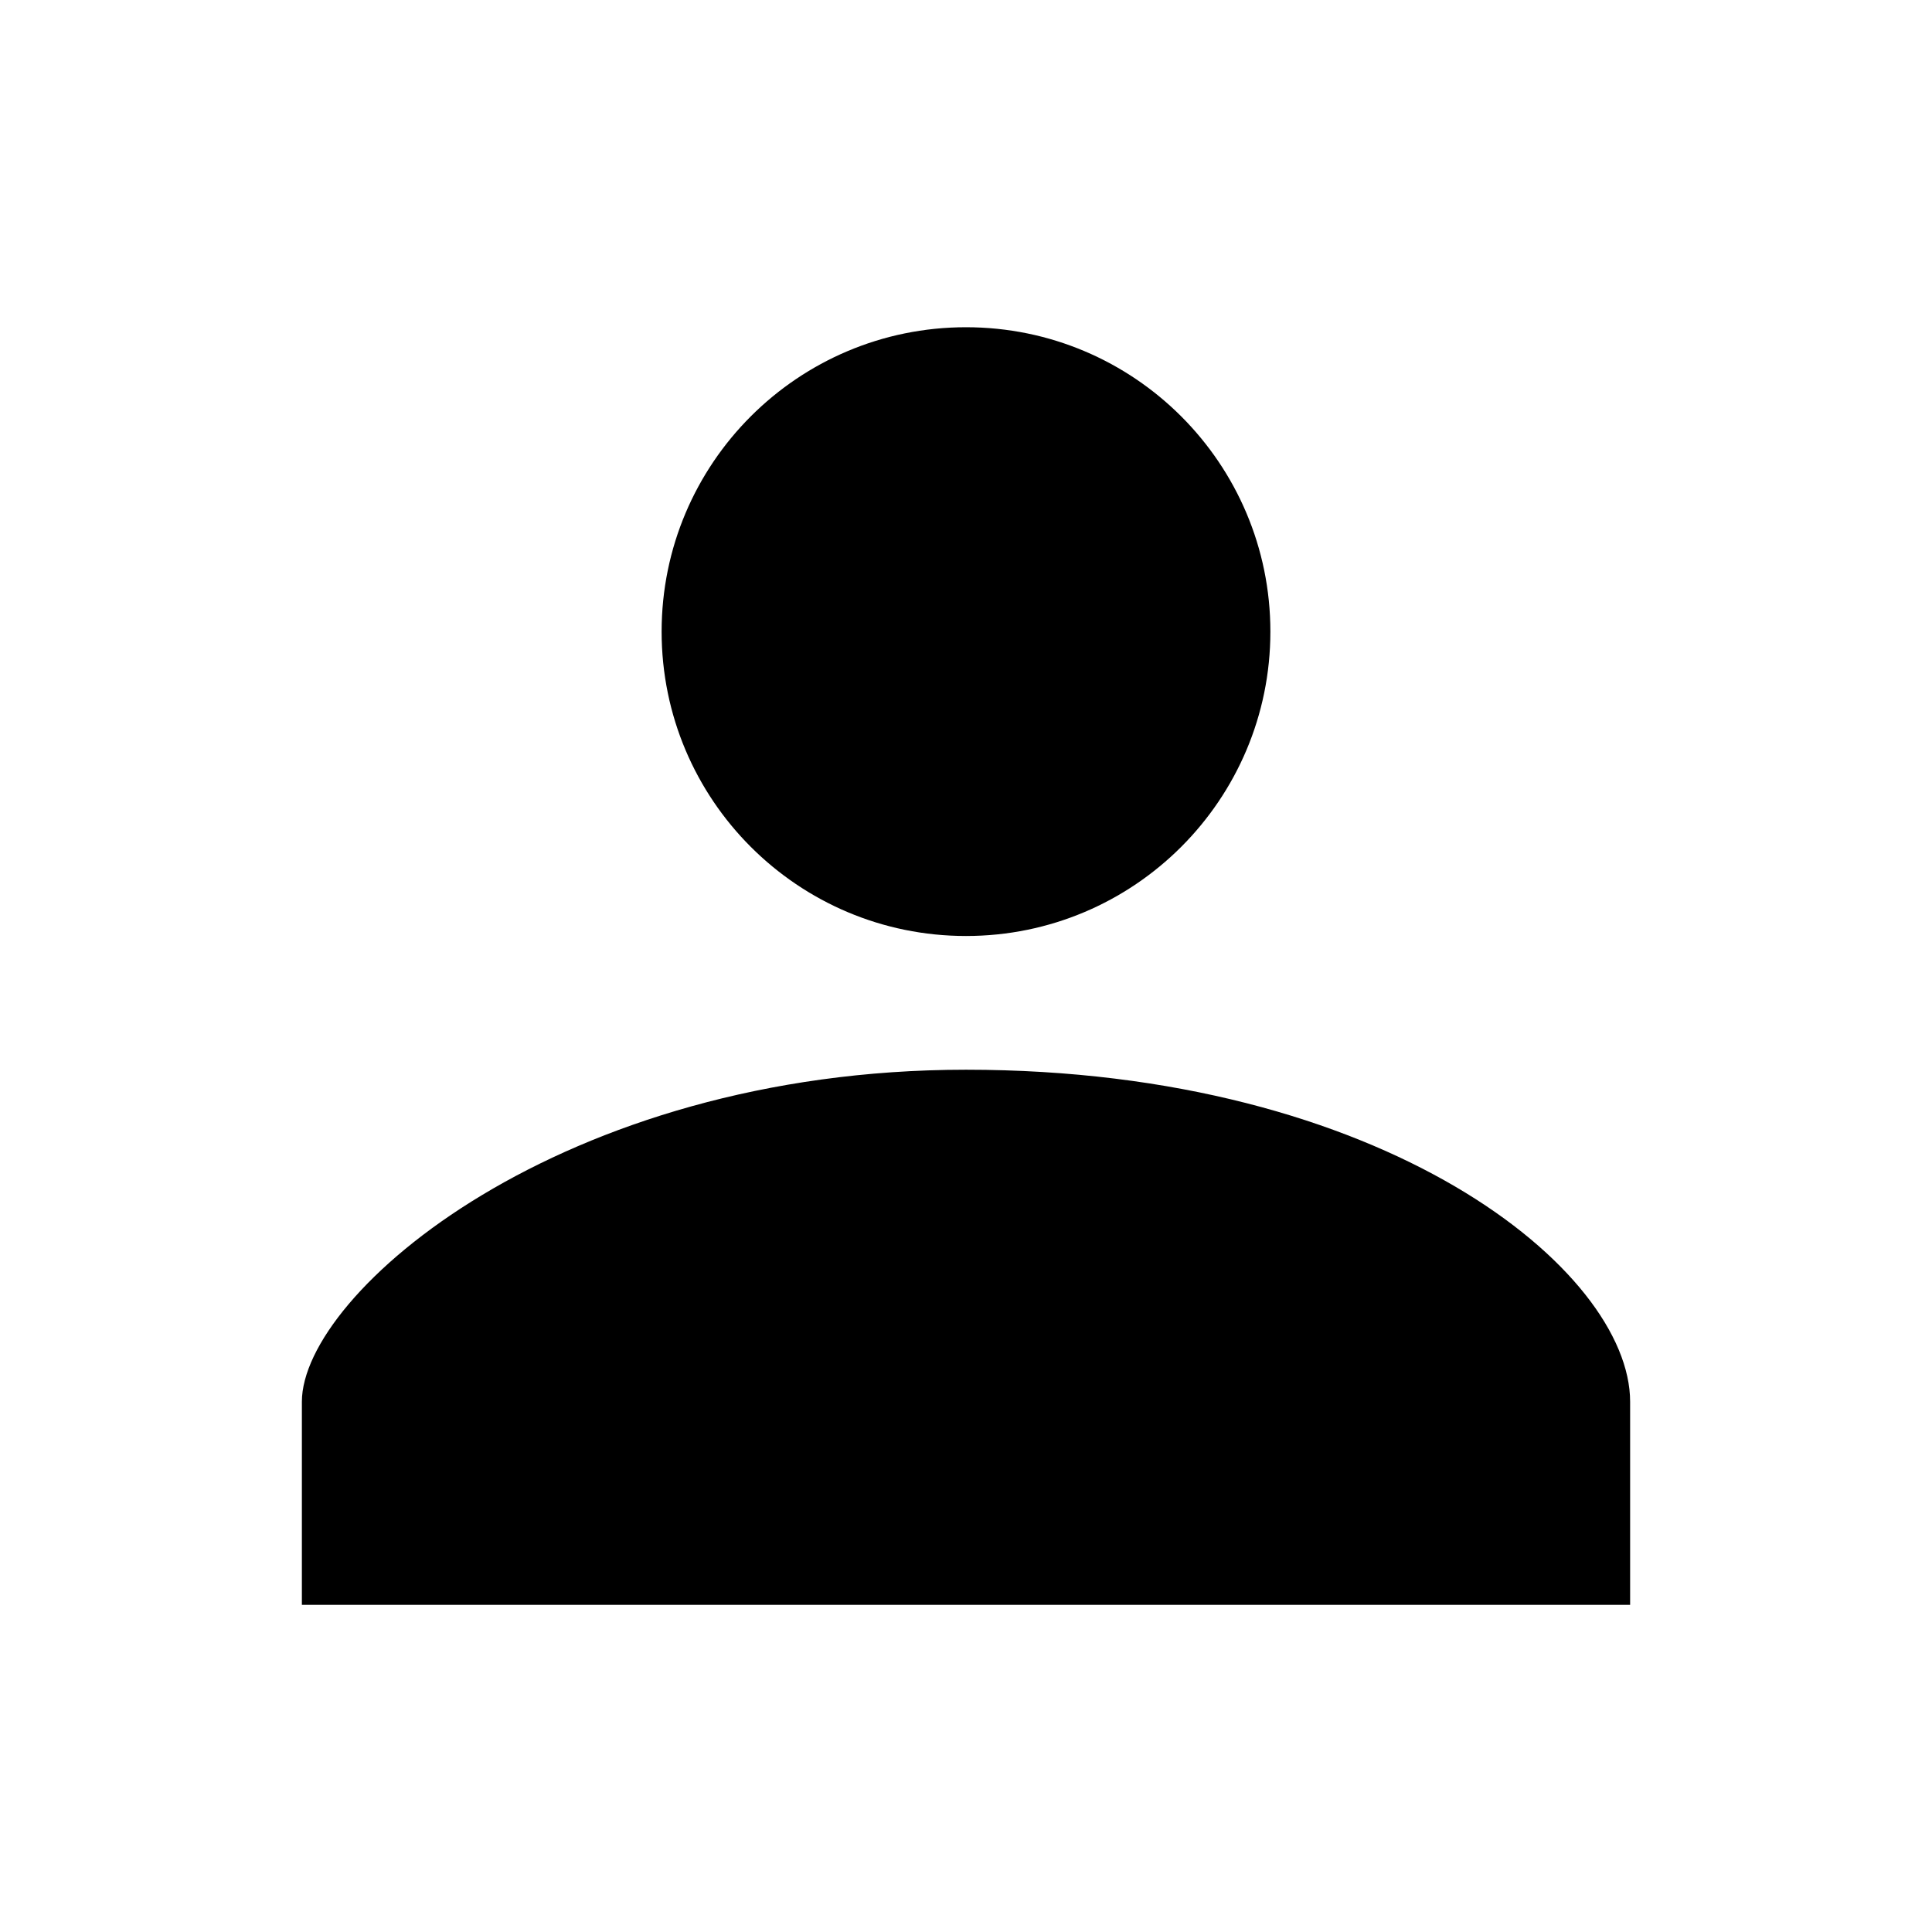
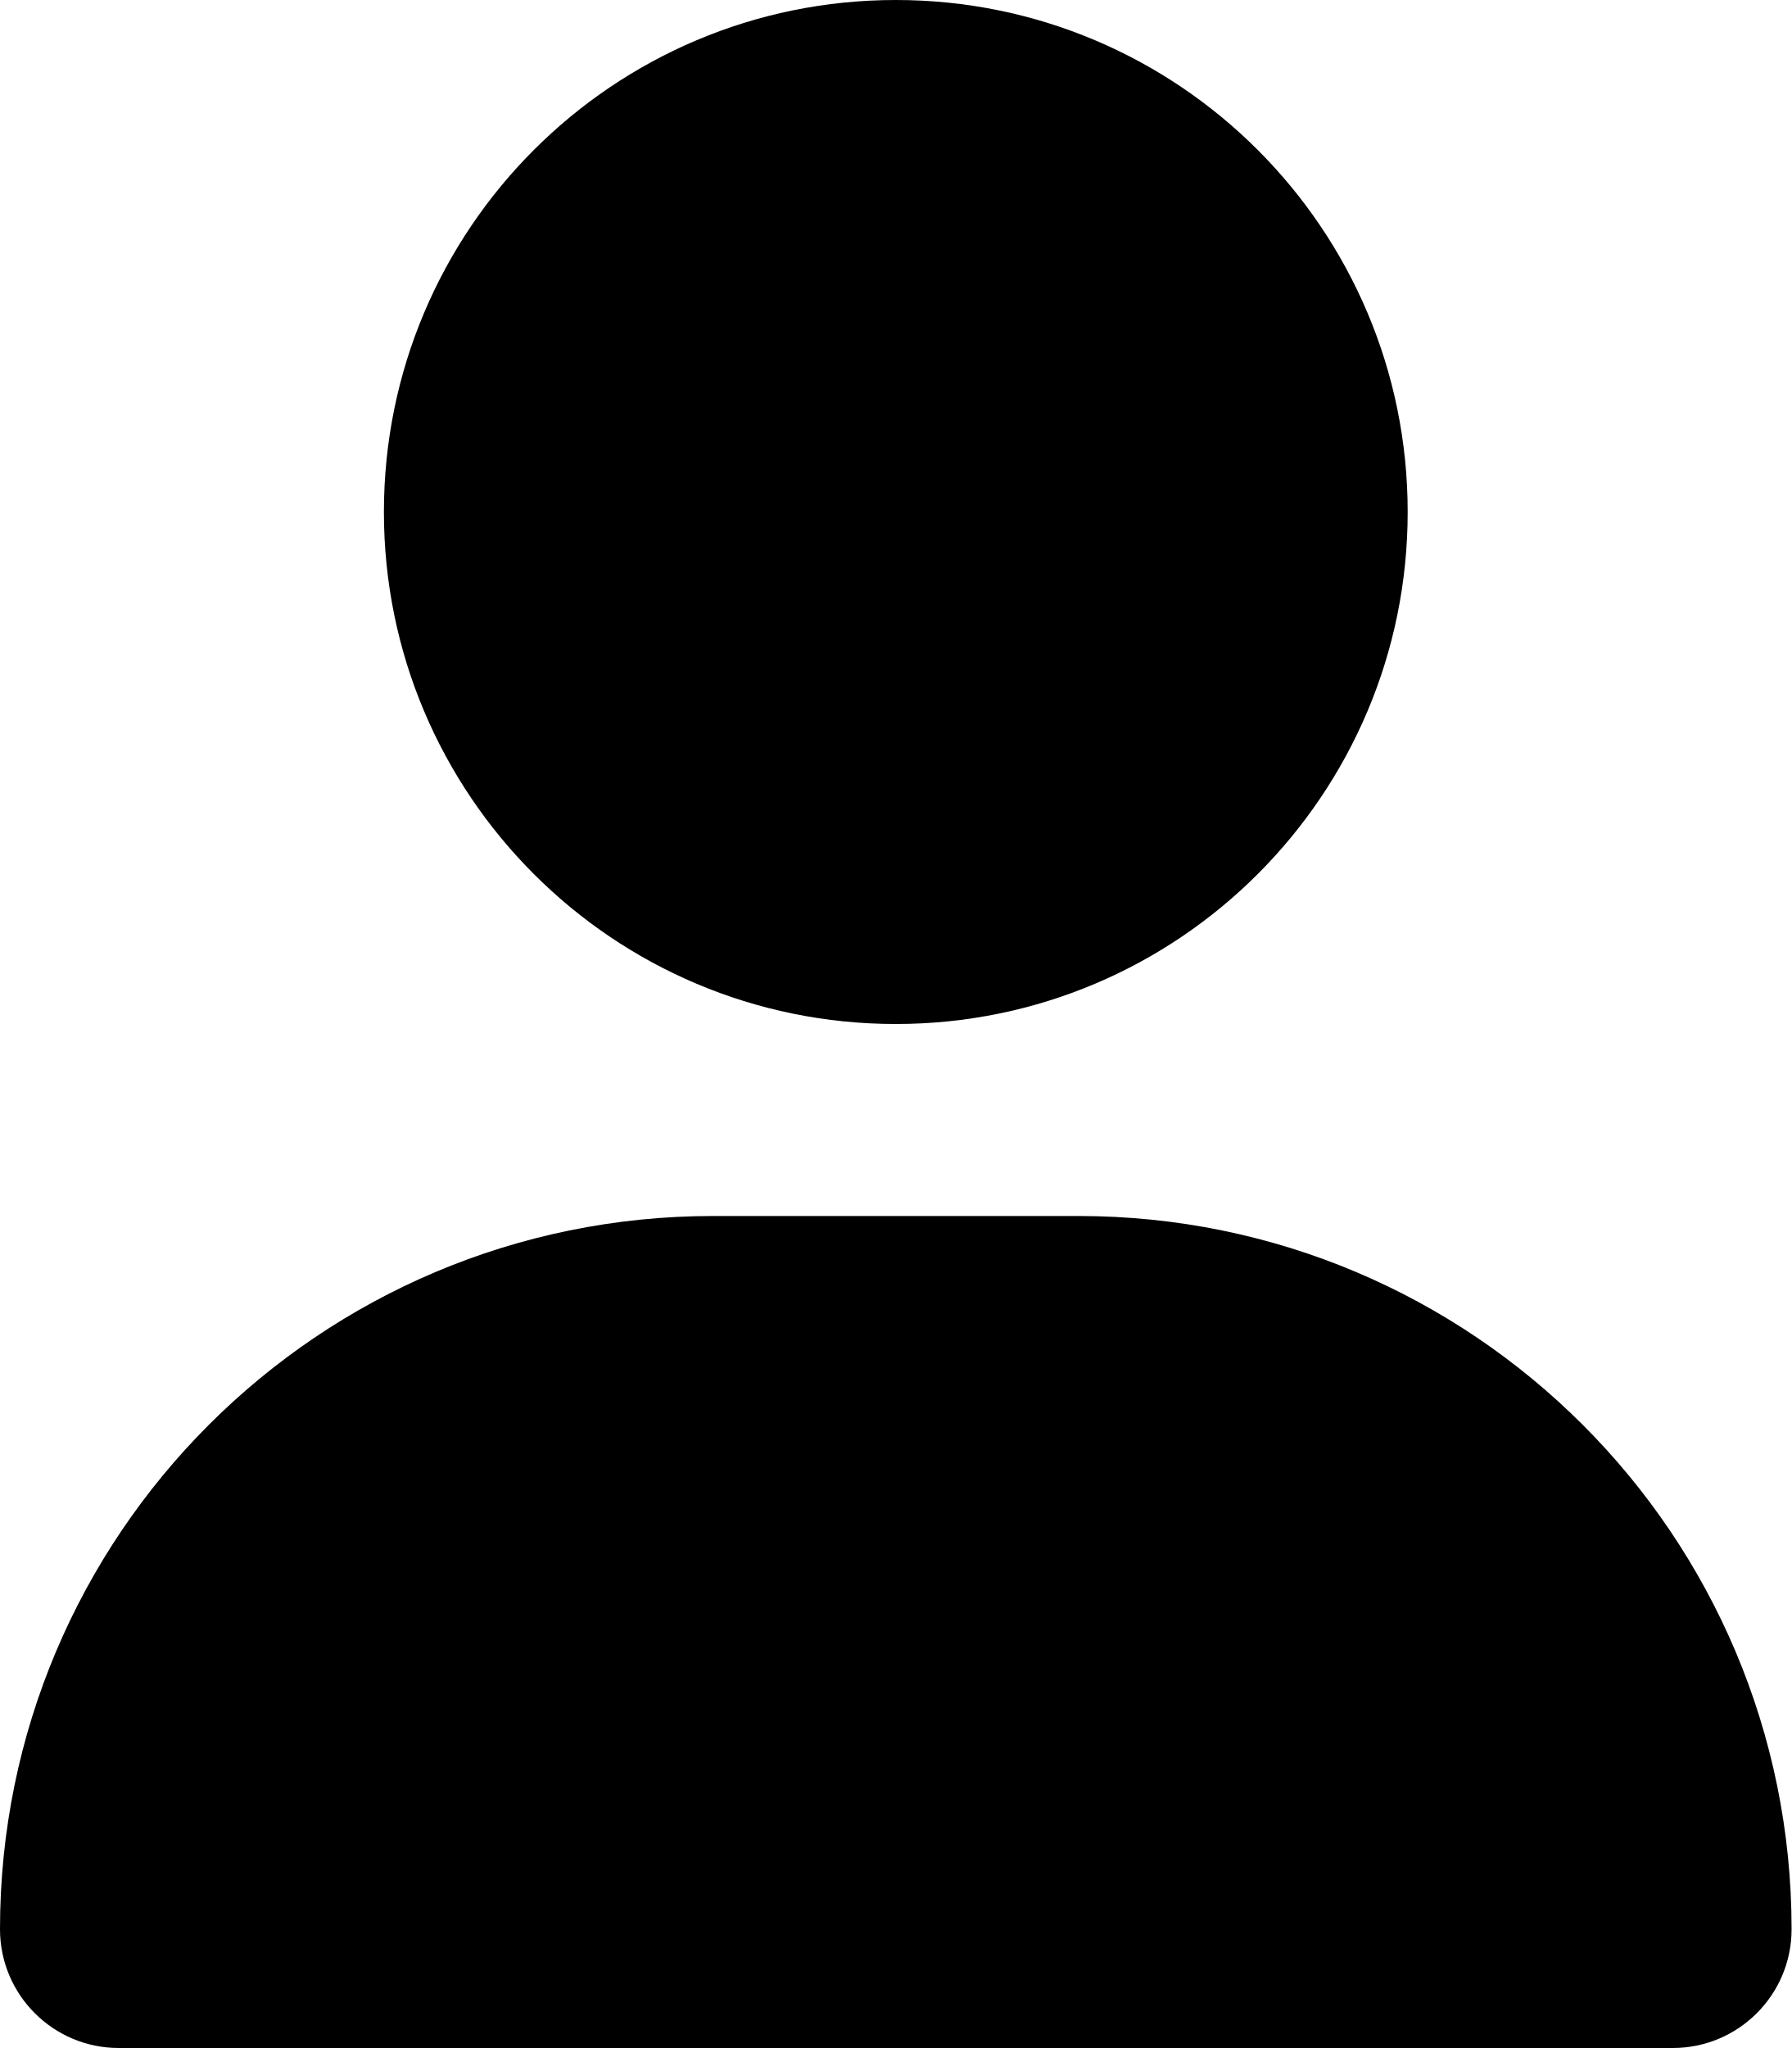
- <svg xmlns="http://www.w3.org/2000/svg" fill="#000000" width="800px" height="800px" viewBox="0 0 32 32">
-   <path d="M16 15.503A5.041 5.041 0 1 0 16 5.42a5.041 5.041 0 0 0 0 10.083zm0 2.215c-6.703 0-11 3.699-11 5.5v3.363h22v-3.363c0-2.178-4.068-5.5-11-5.5z" />
+ <svg xmlns="http://www.w3.org/2000/svg" viewBox="0 0 448 512">
+   <path d="M224 256A128 128 0 1 0 224 0a128 128 0 1 0 0 256zm-45.7 48C79.8 304 0 383.8 0 482.3C0 498.7 13.3 512 29.7 512H418.3c16.4 0 29.7-13.3 29.7-29.7C448 383.8 368.2 304 269.7 304H178.3z" />
</svg>
